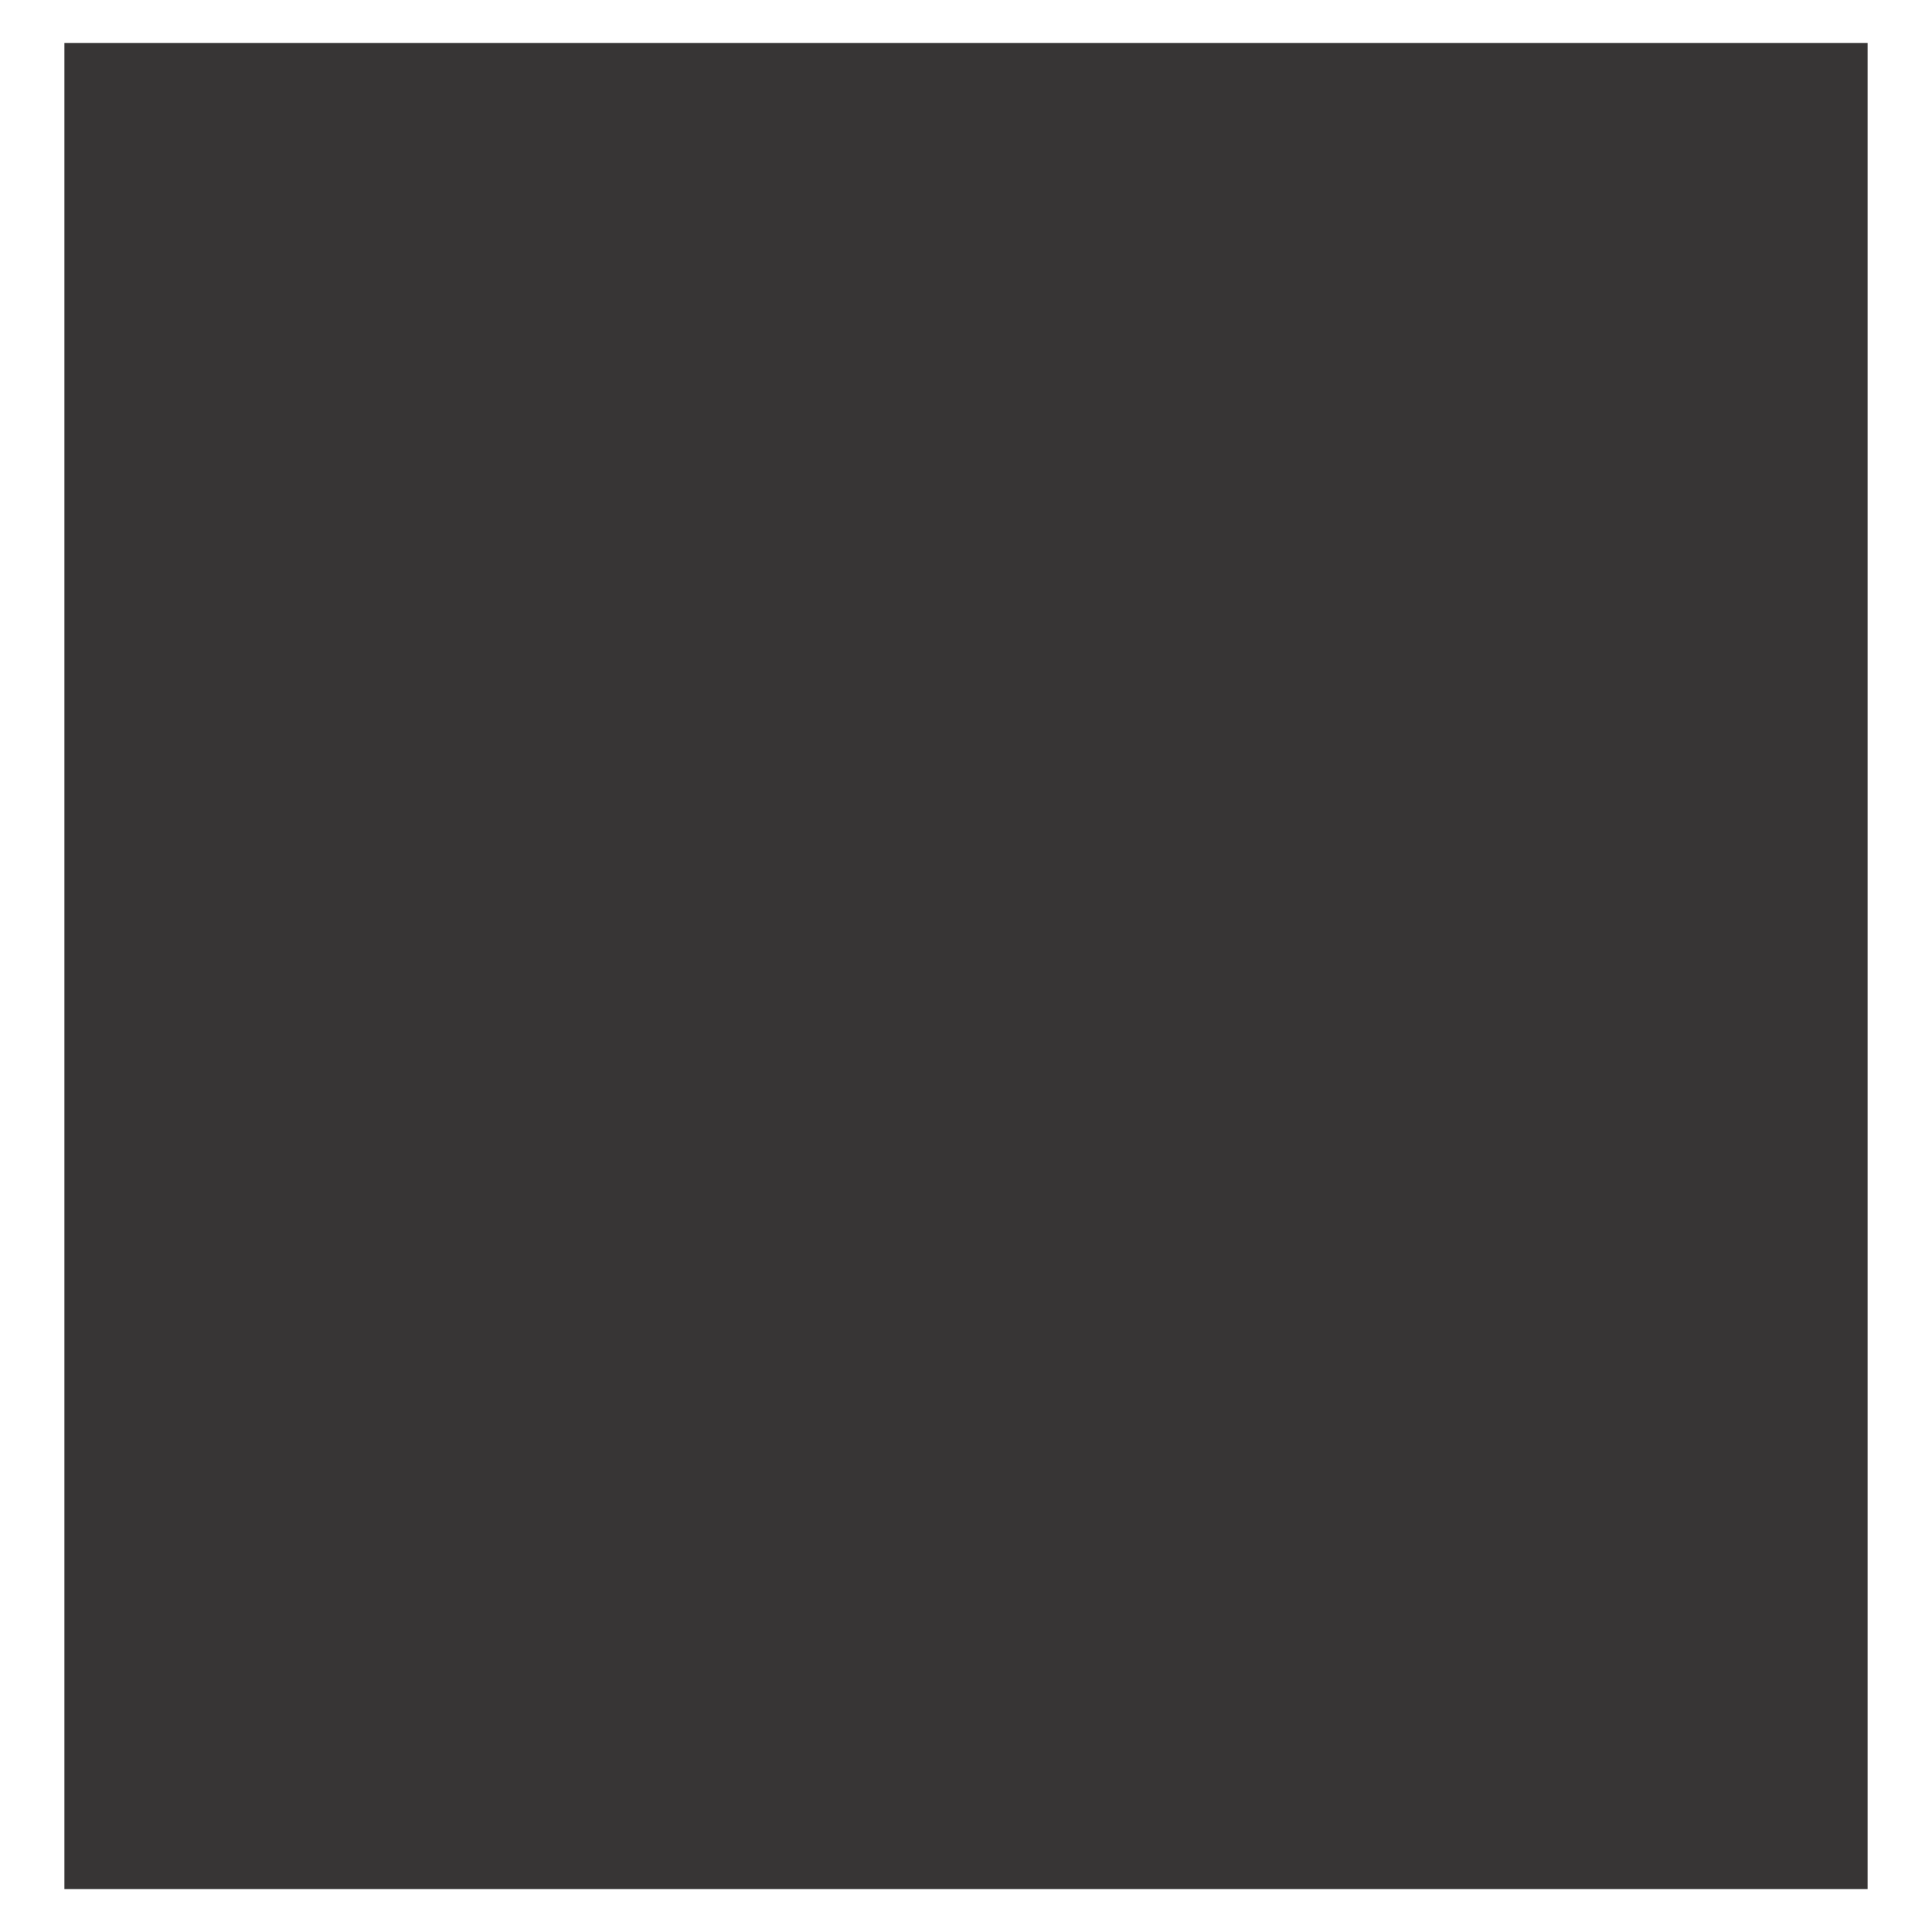
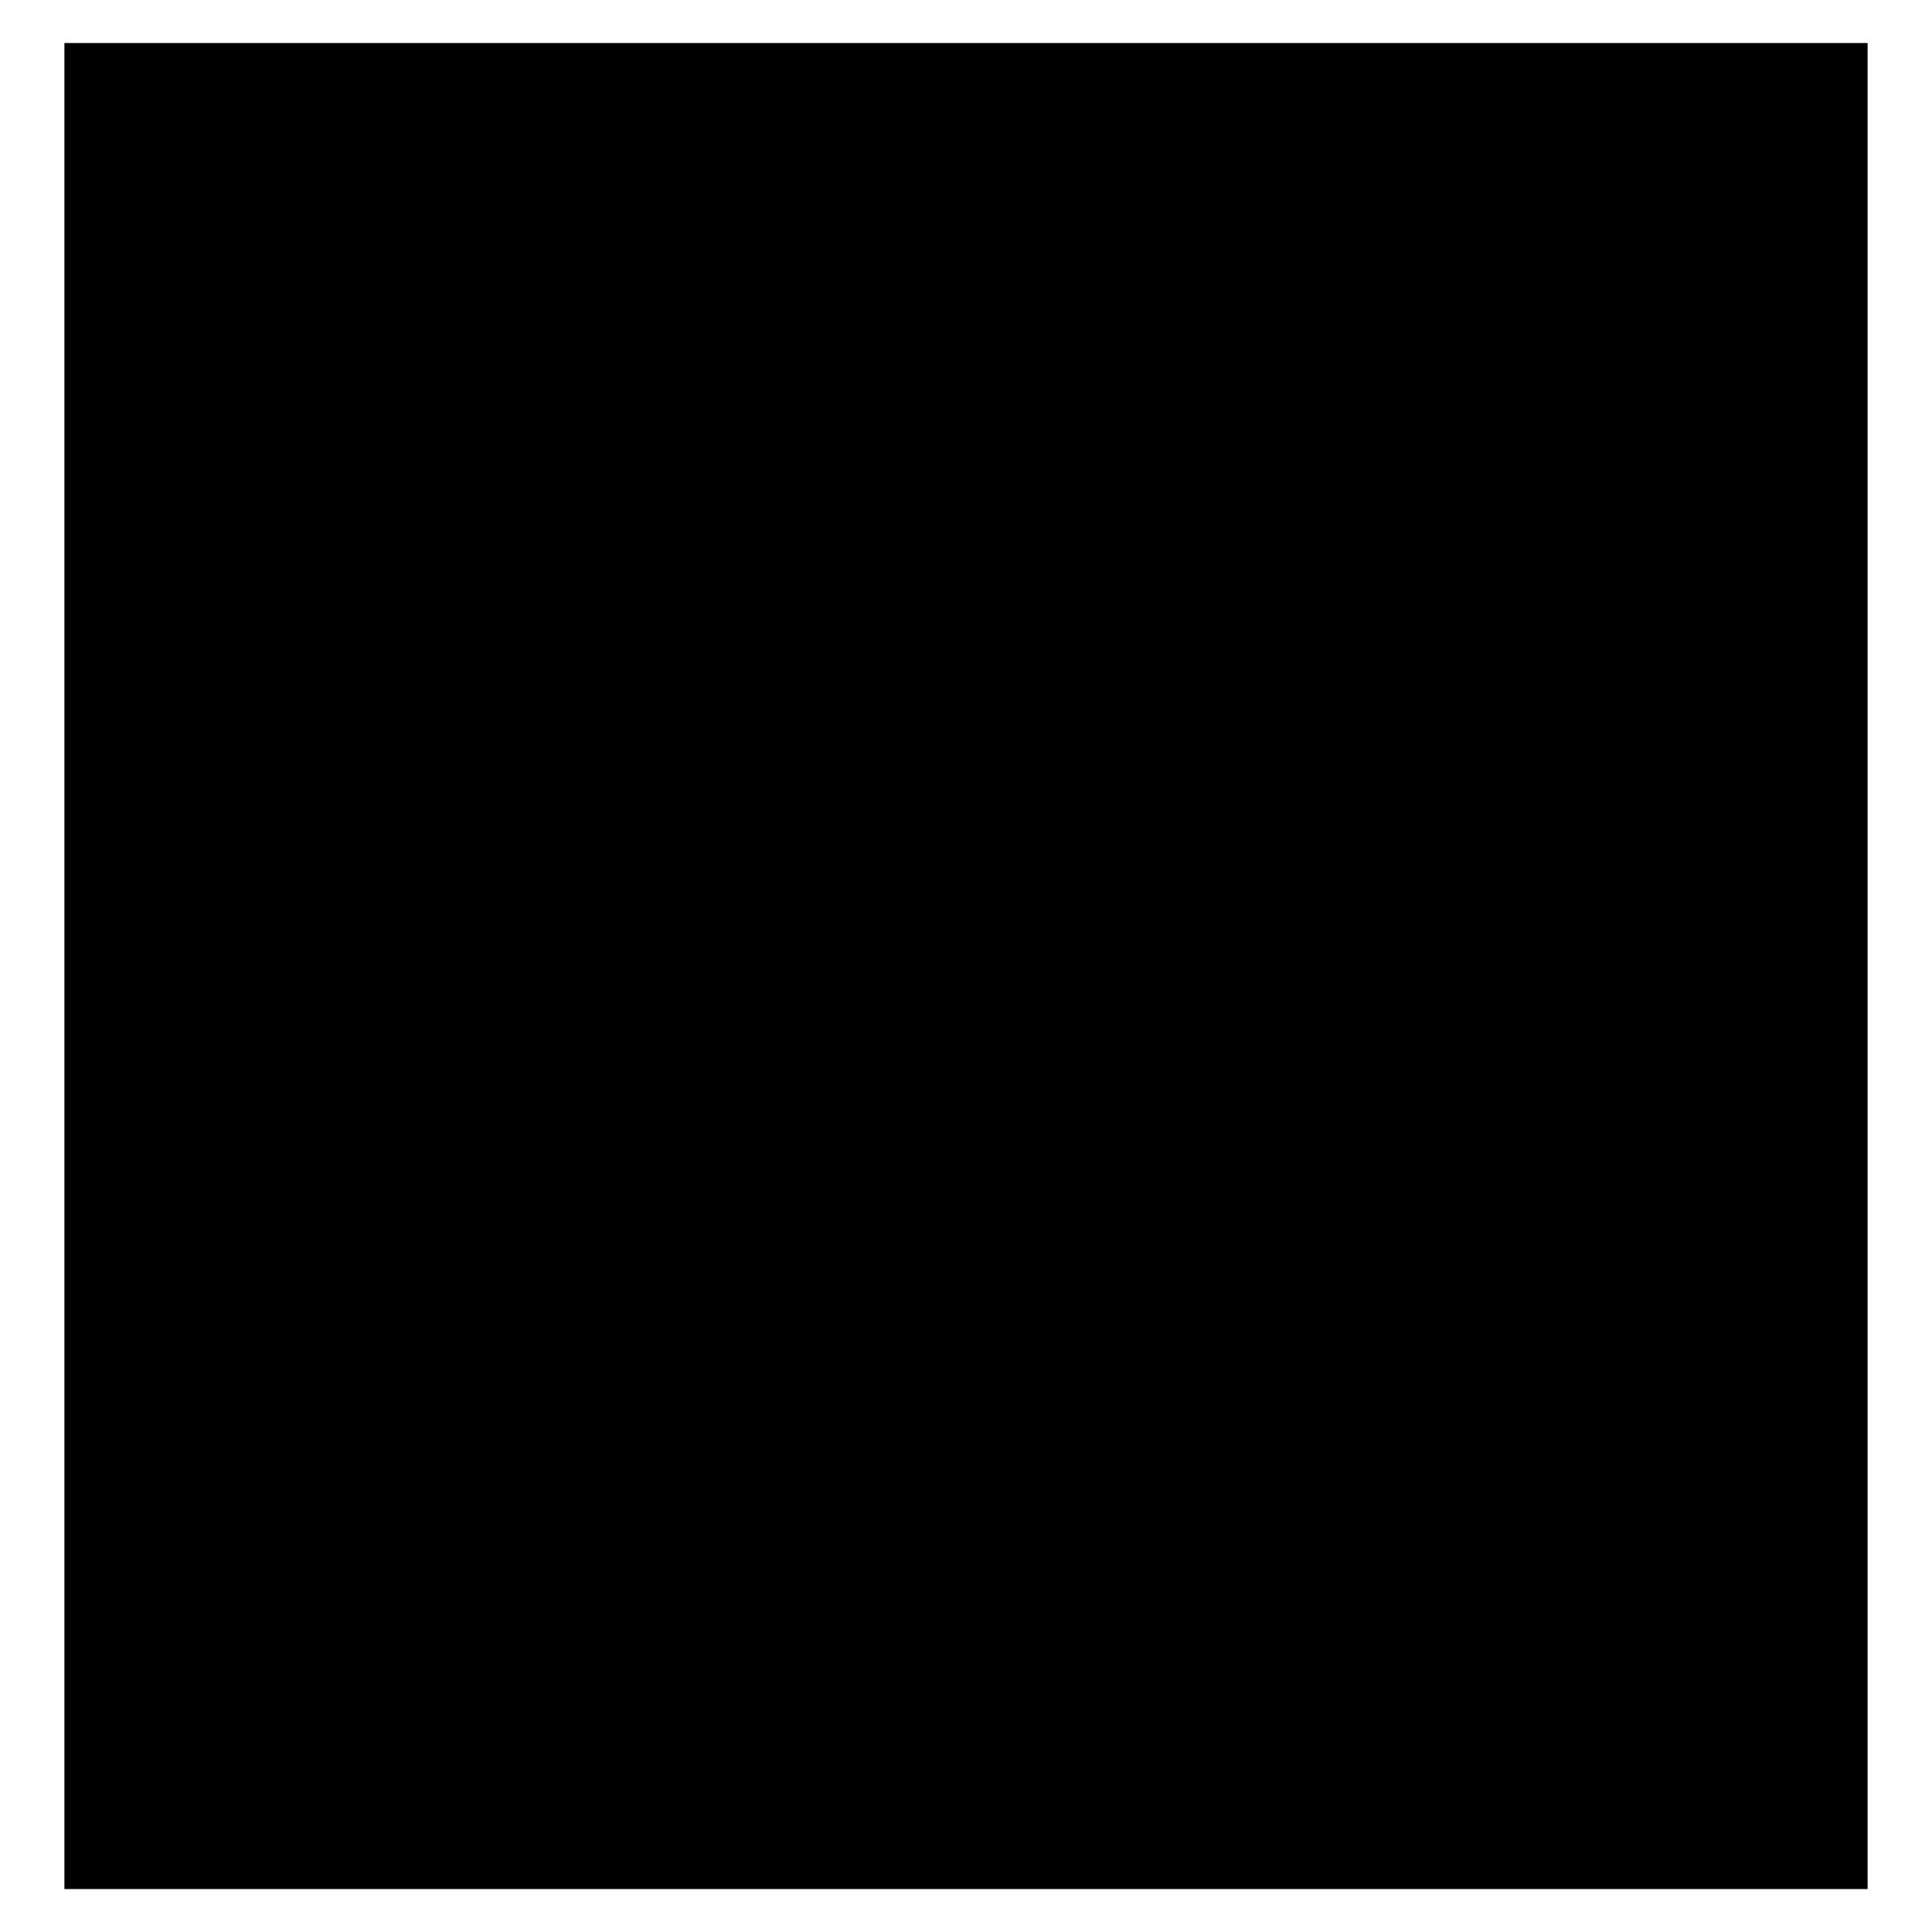
<svg xmlns="http://www.w3.org/2000/svg" version="1.1" width="37.5" height="37.5" id="svg2" xml:space="preserve">
  <defs id="defs6" />
  <g transform="matrix(1.25,0,0,-1.25,0,37.5)" id="g10">
-     <path d="m 29,0.667 -28,0 0,28.665 28,0 0,-28.665 z" id="path12" style="fill:#373535;fill-opacity:1;fill-rule:nonzero;stroke:none" />
+     <path d="m 29,0.667 -28,0 0,28.665 28,0 0,-28.665 z" id="path12" style="fill:#000000;fill-opacity:1;fill-rule:nonzero;stroke:none" />
  </g>
</svg>
